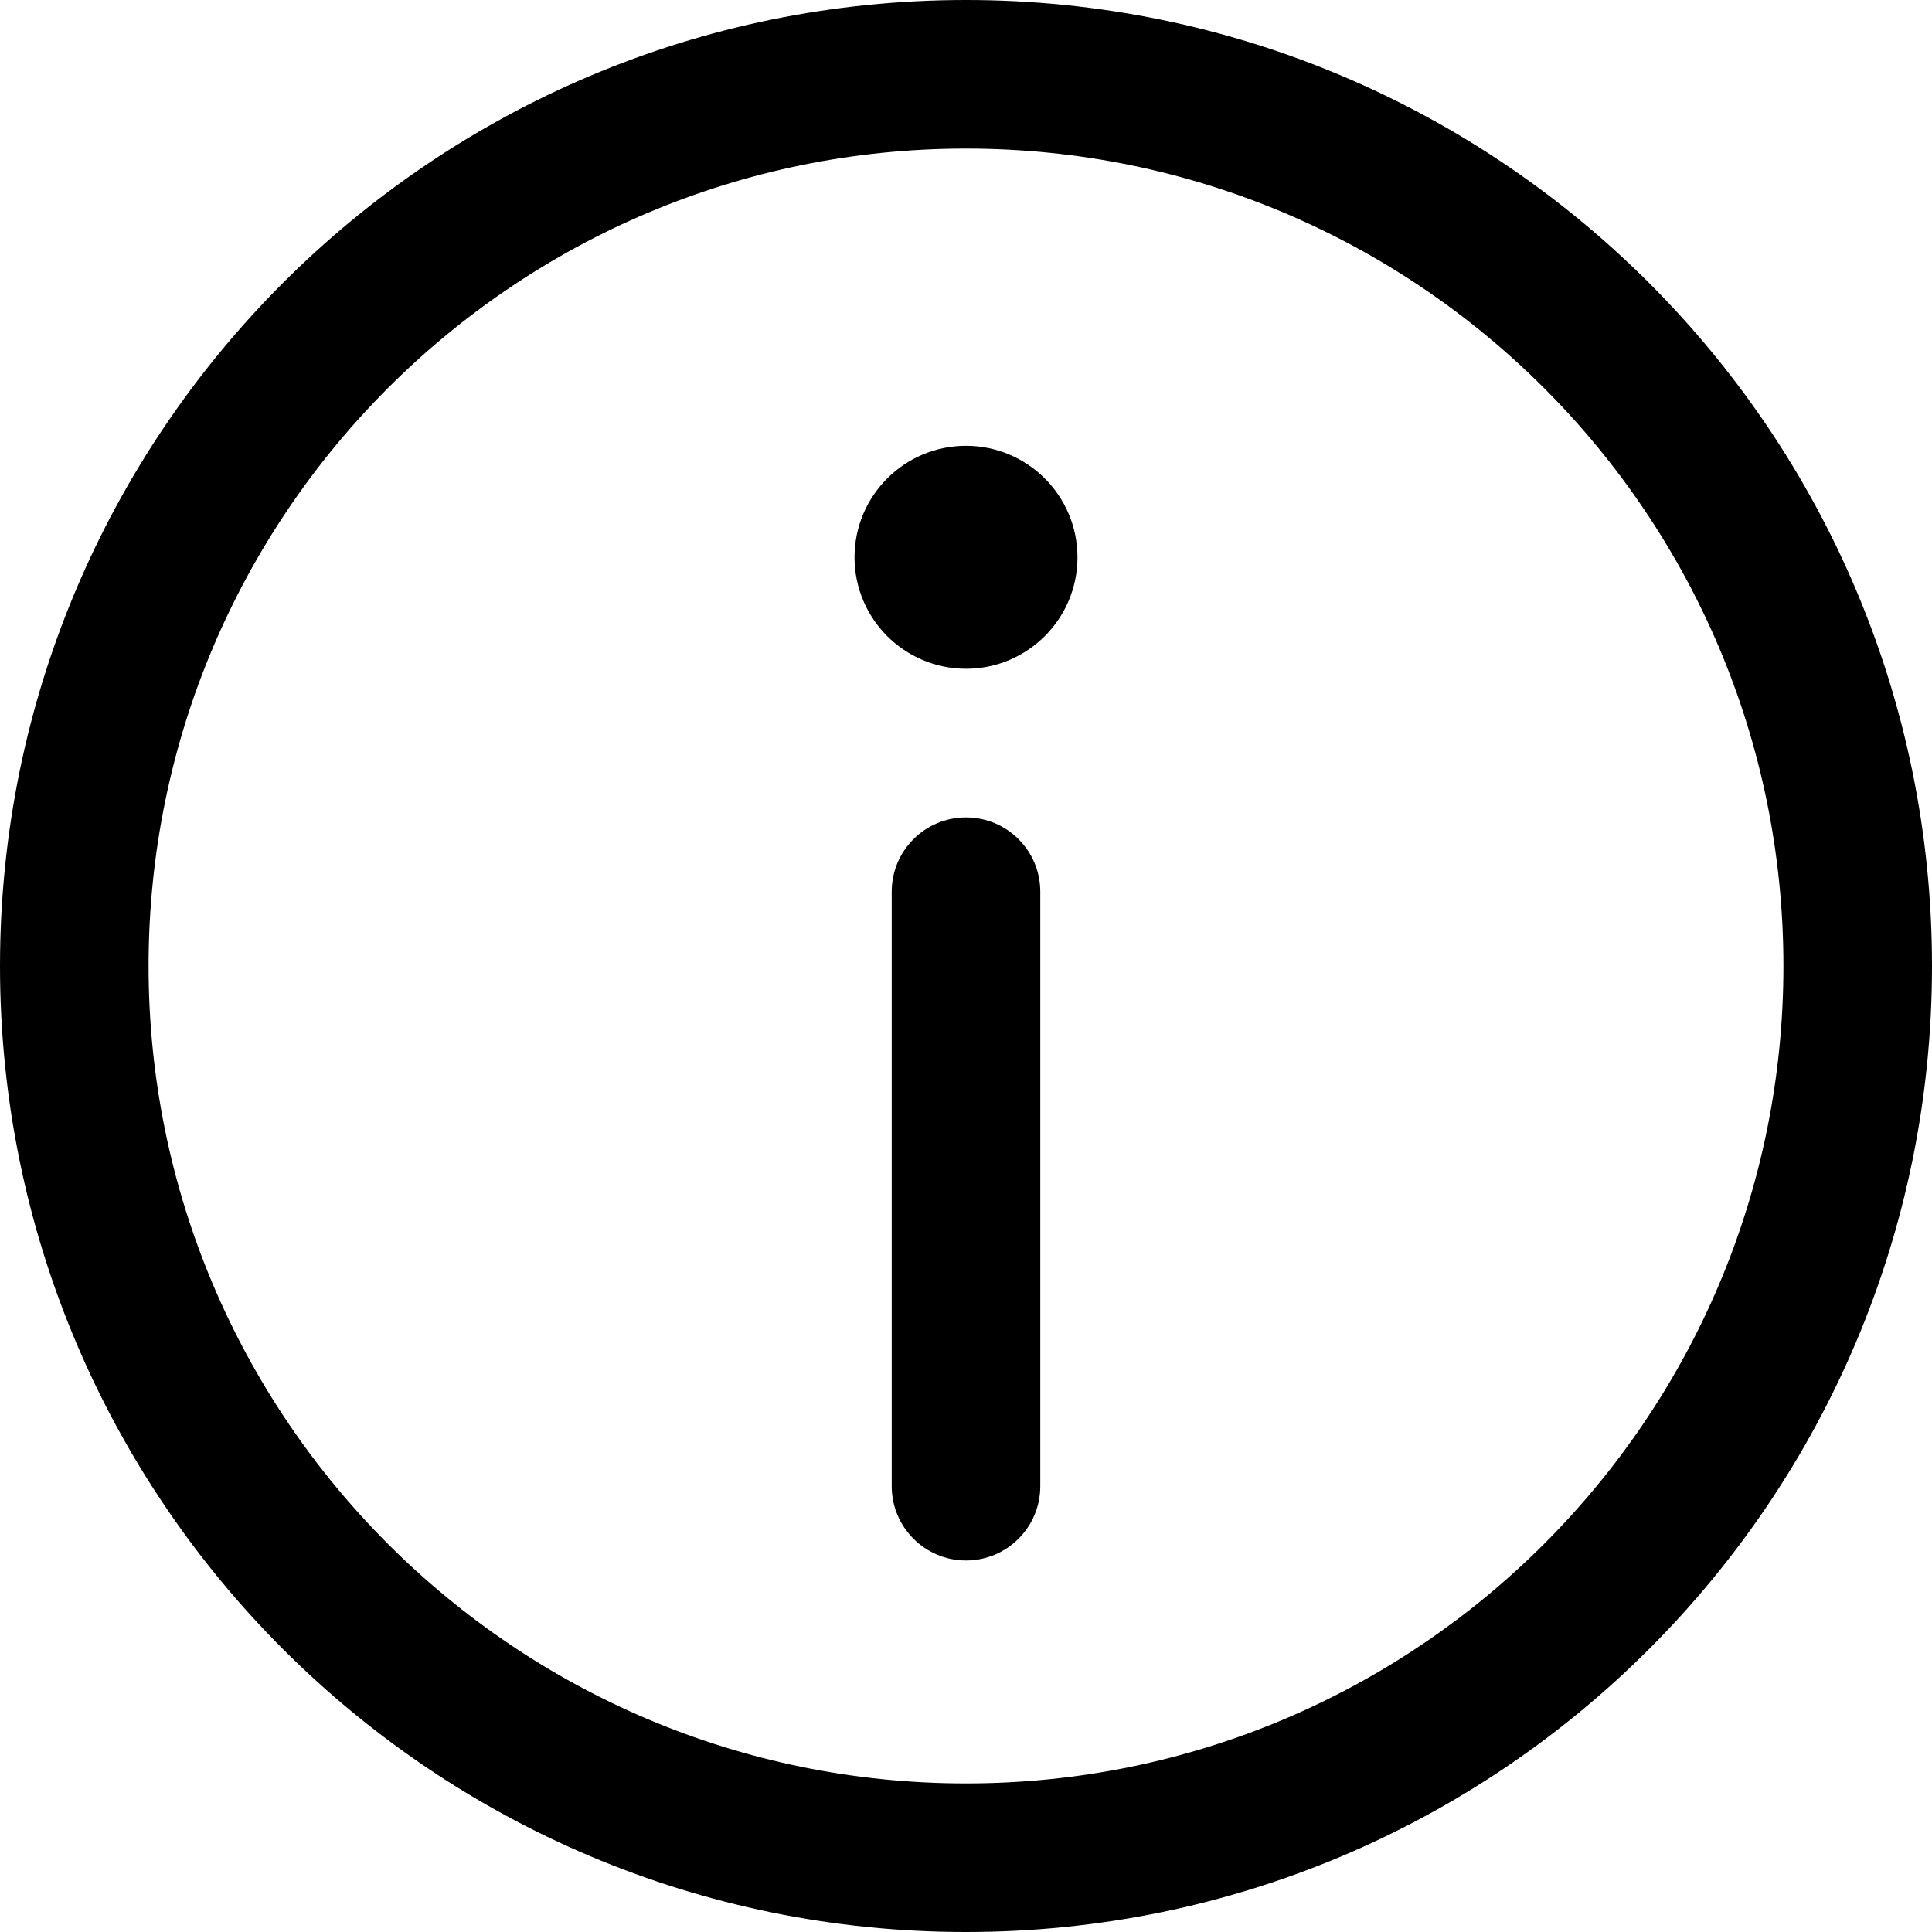
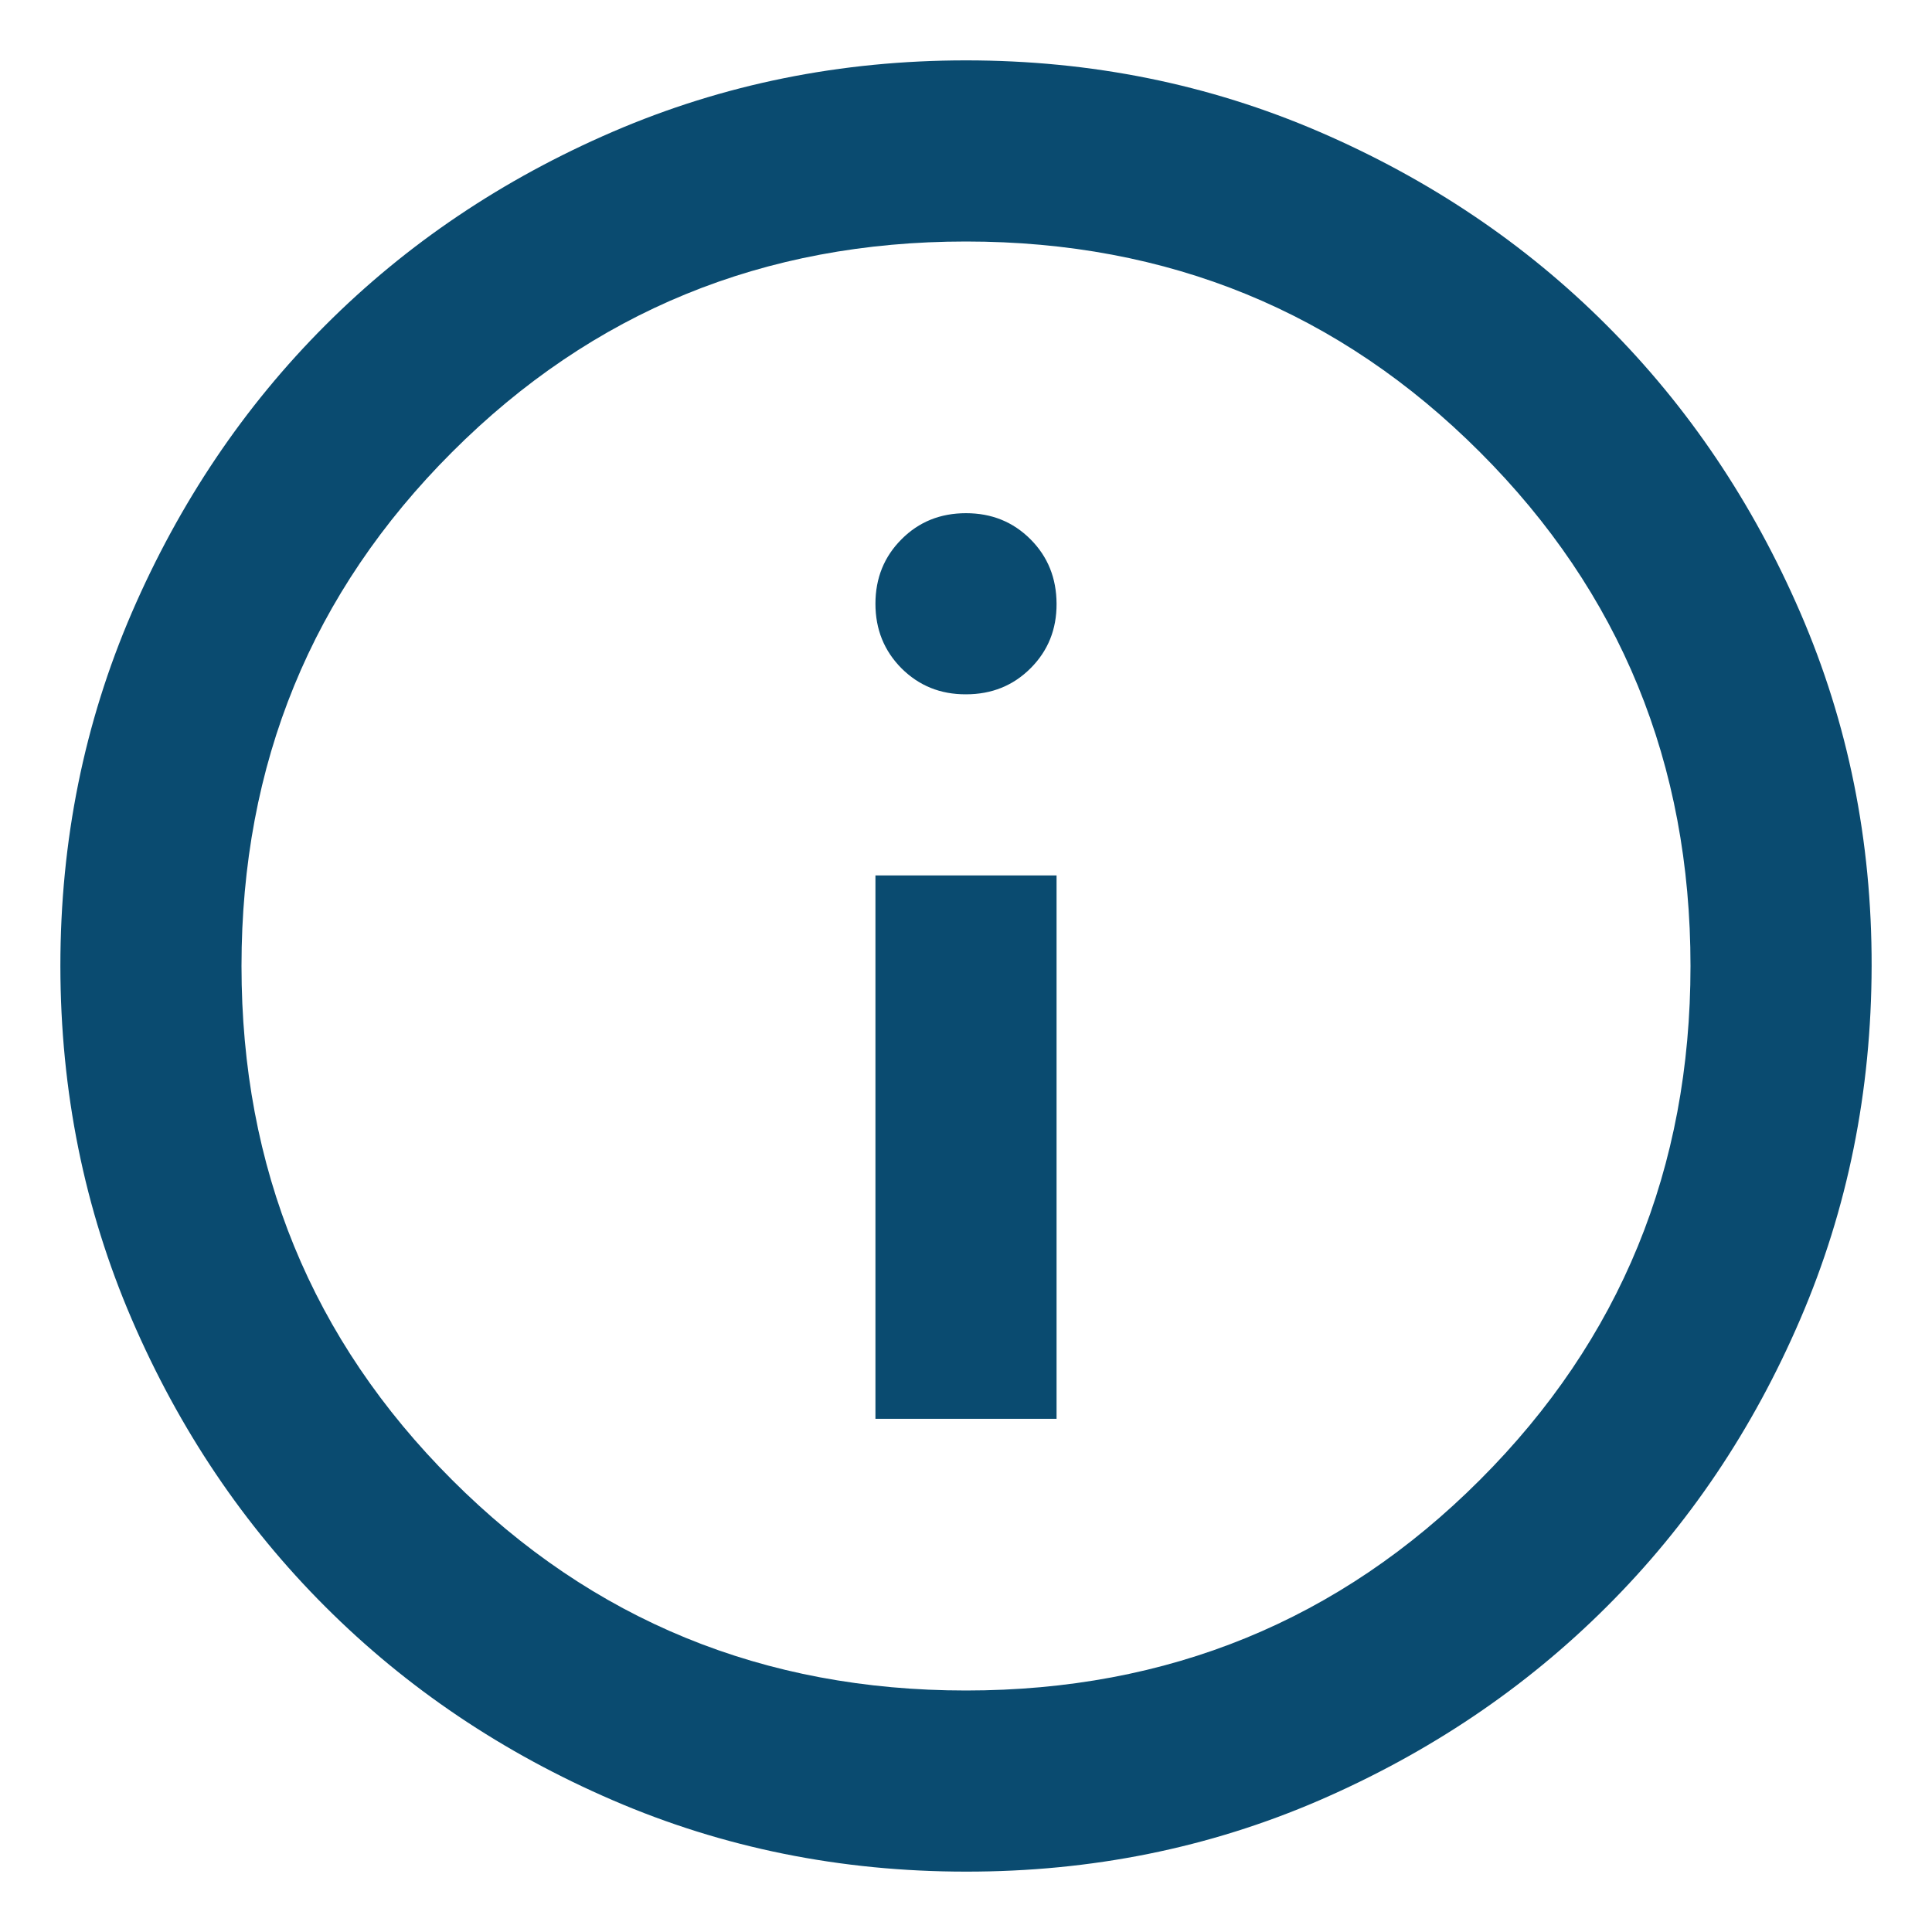
- <svg xmlns="http://www.w3.org/2000/svg" width="20" height="20" viewBox="0 0 20 20">
-   <path fill-rule="evenodd" clip-rule="evenodd" d="M10 1.538C5.327 1.538 1.538 5.327 1.538 10C1.538 14.673 5.327 18.462 10 18.462C14.673 18.462 18.462 14.673 18.462 10C18.462 5.327 14.673 1.538 10 1.538ZM0 10C0 4.477 4.477 0 10 0C15.523 0 20 4.477 20 10C20 15.523 15.523 20 10 20C4.477 20 0 15.523 0 10ZM10 8.462C10.425 8.462 10.769 8.806 10.769 9.231V15.385C10.769 15.809 10.425 16.154 10 16.154C9.575 16.154 9.231 15.809 9.231 15.385V9.231C9.231 8.806 9.575 8.462 10 8.462ZM10 4.615C9.363 4.615 8.846 5.132 8.846 5.769C8.846 6.406 9.363 6.923 10 6.923C10.637 6.923 11.154 6.406 11.154 5.769C11.154 5.132 10.637 4.615 10 4.615Z" />
+ <svg xmlns="http://www.w3.org/2000/svg" width="16" height="16" viewBox="0 0 16 16" fill="none">
+   <path d="M7.25 11.75H8.75V7.25H7.25V11.75ZM8 5.75C8.213 5.75 8.391 5.678 8.535 5.534C8.679 5.39 8.751 5.212 8.75 5C8.749 4.788 8.678 4.61 8.534 4.466C8.39 4.322 8.213 4.25 8 4.25C7.787 4.25 7.609 4.322 7.466 4.466C7.322 4.61 7.25 4.788 7.25 5C7.25 5.212 7.322 5.39 7.466 5.535C7.611 5.679 7.788 5.751 8 5.75ZM8 15.5C6.963 15.5 5.987 15.303 5.075 14.909C4.162 14.515 3.369 13.981 2.694 13.306C2.019 12.632 1.484 11.838 1.091 10.925C0.698 10.012 0.501 9.037 0.5 8C0.5 6.963 0.697 5.988 1.091 5.075C1.486 4.162 2.02 3.368 2.694 2.694C3.368 2.019 4.162 1.485 5.075 1.091C5.989 0.697 6.963 0.5 8 0.5C9.037 0.5 10.011 0.697 10.925 1.091C11.838 1.485 12.632 2.019 13.306 2.694C13.98 3.368 14.515 4.162 14.91 5.075C15.305 5.988 15.502 6.963 15.5 8C15.498 9.037 15.302 10.012 14.909 10.925C14.517 11.838 13.982 12.632 13.306 13.306C12.63 13.981 11.836 14.515 10.925 14.91C10.014 15.304 9.039 15.501 8 15.5ZM8 14C9.675 14 11.094 13.419 12.256 12.256C13.419 11.094 14 9.675 14 8C14 6.325 13.419 4.906 12.256 3.744C11.094 2.581 9.675 2 8 2C6.325 2 4.906 2.581 3.744 3.744C2.581 4.906 2 6.325 2 8C2 9.675 2.581 11.094 3.744 12.256C4.906 13.419 6.325 14 8 14Z" fill="#0A4B70" />
</svg>
